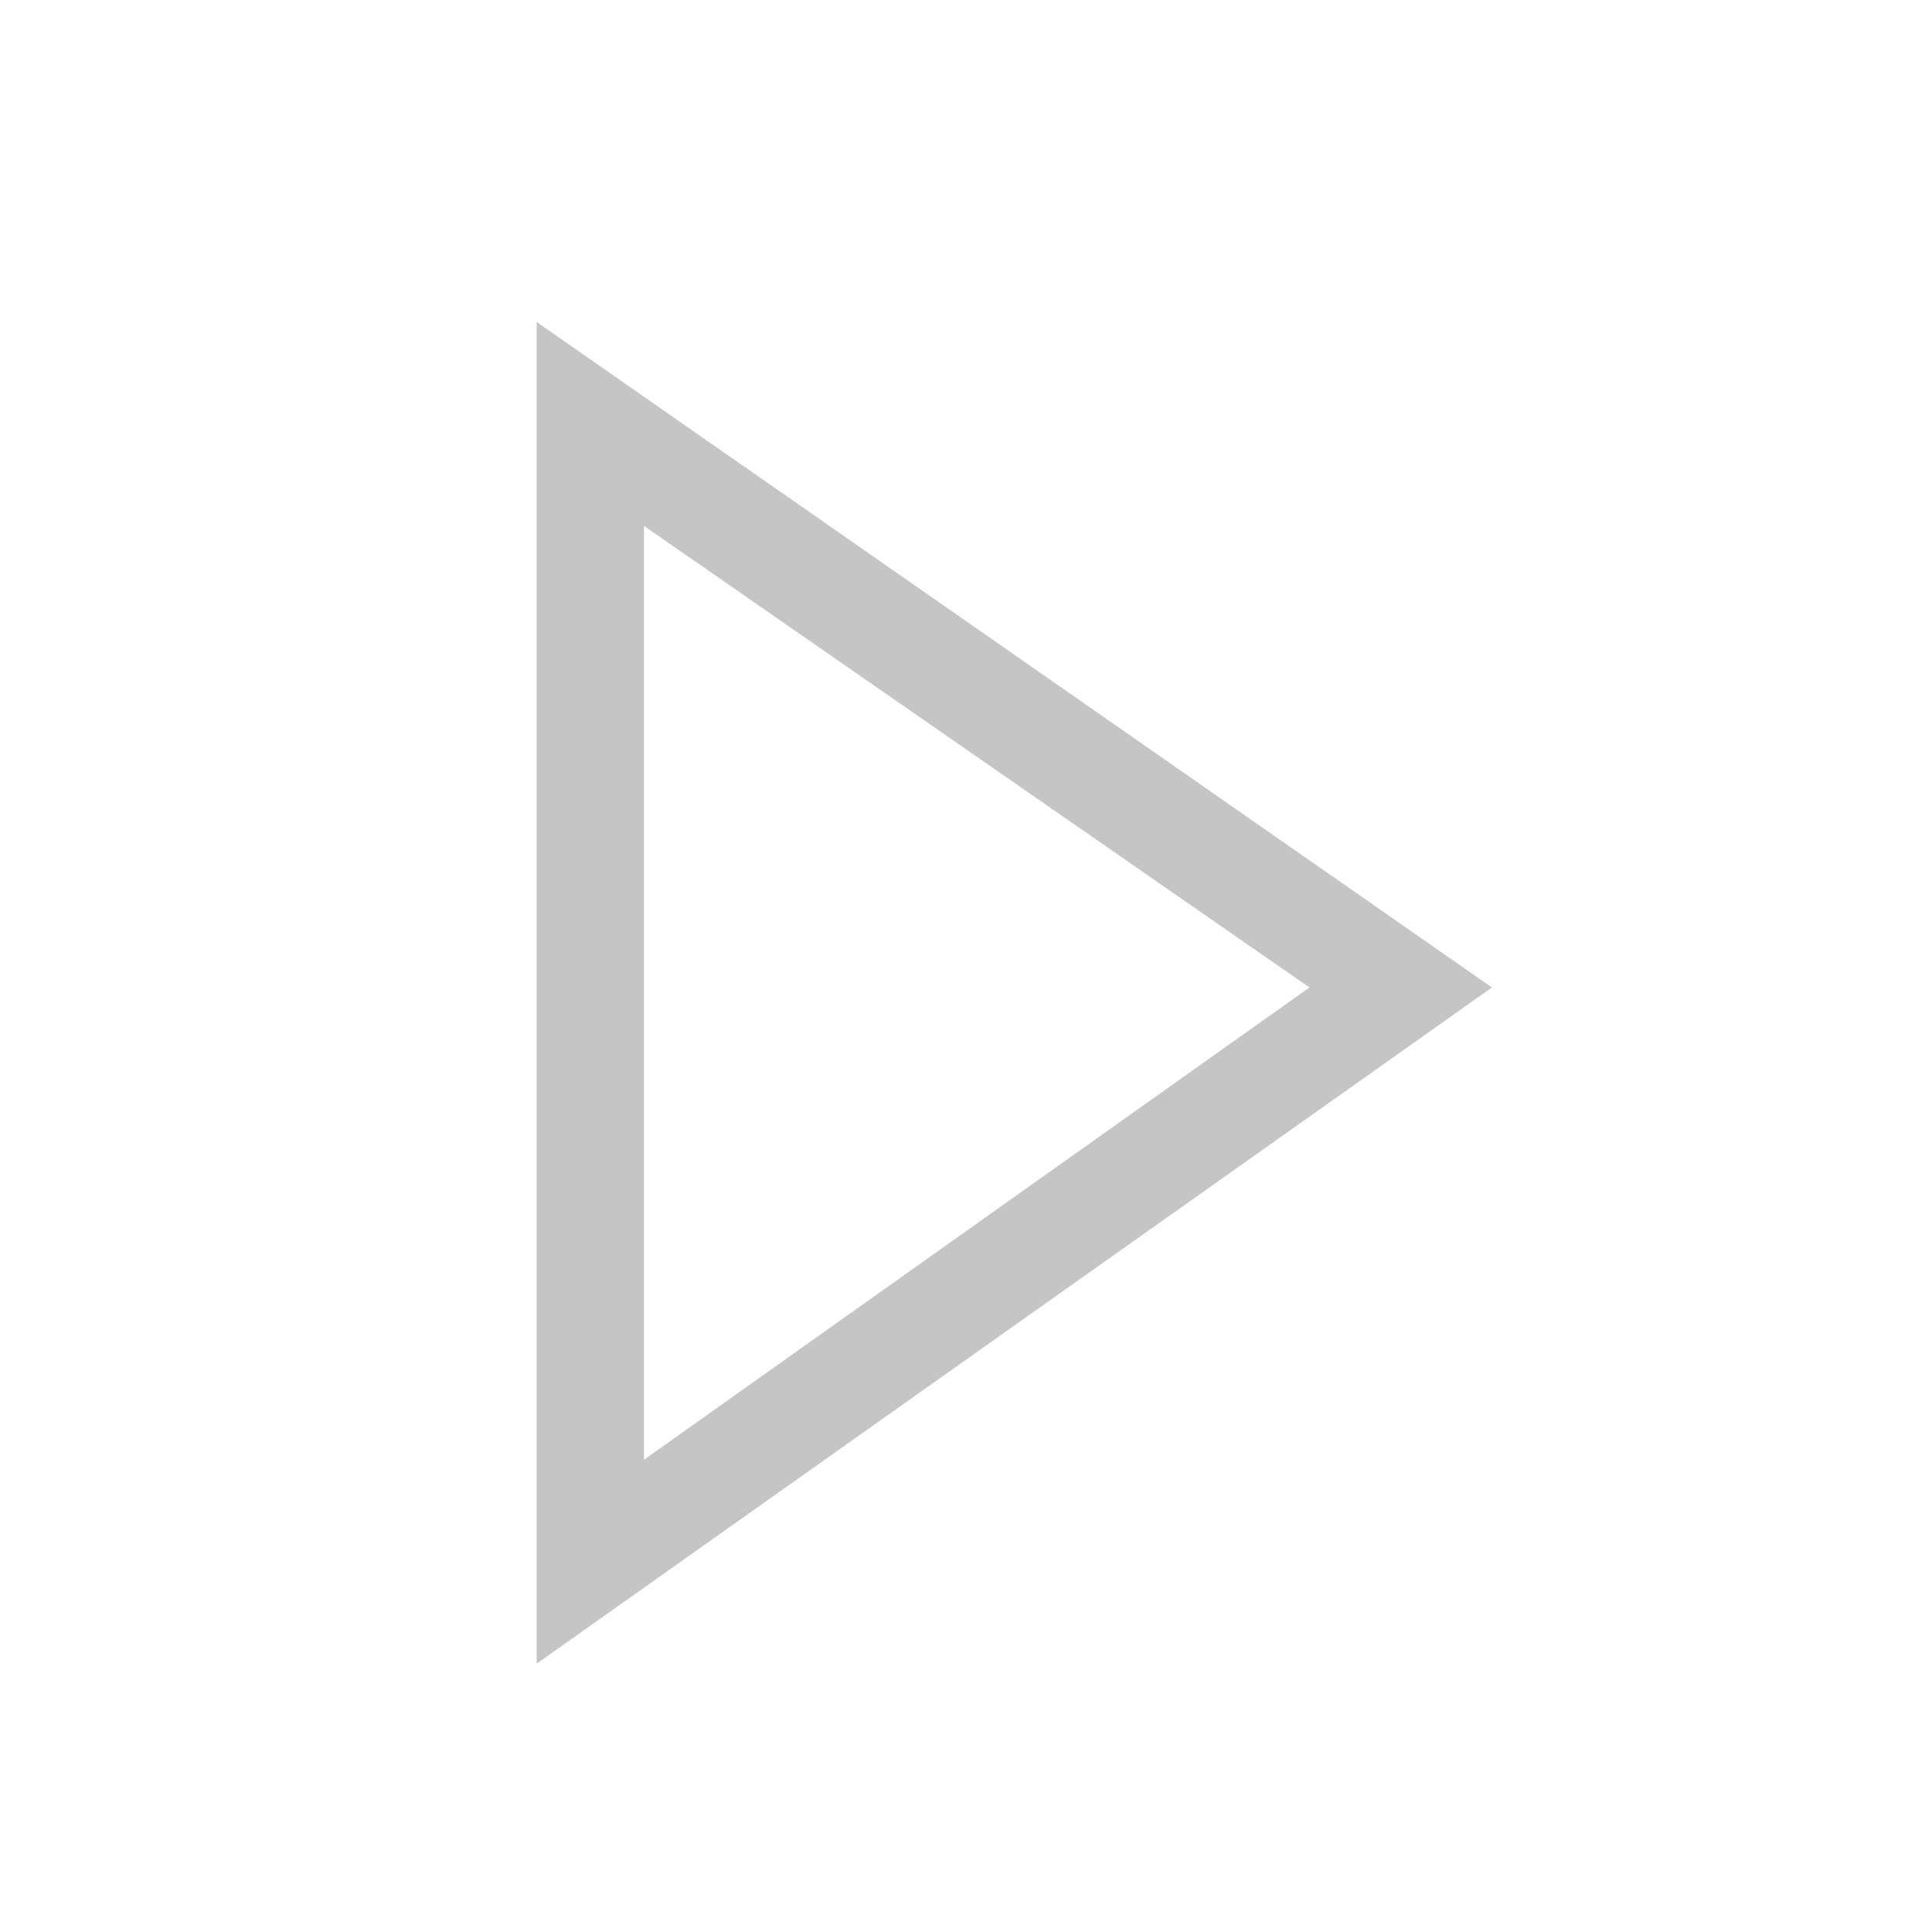
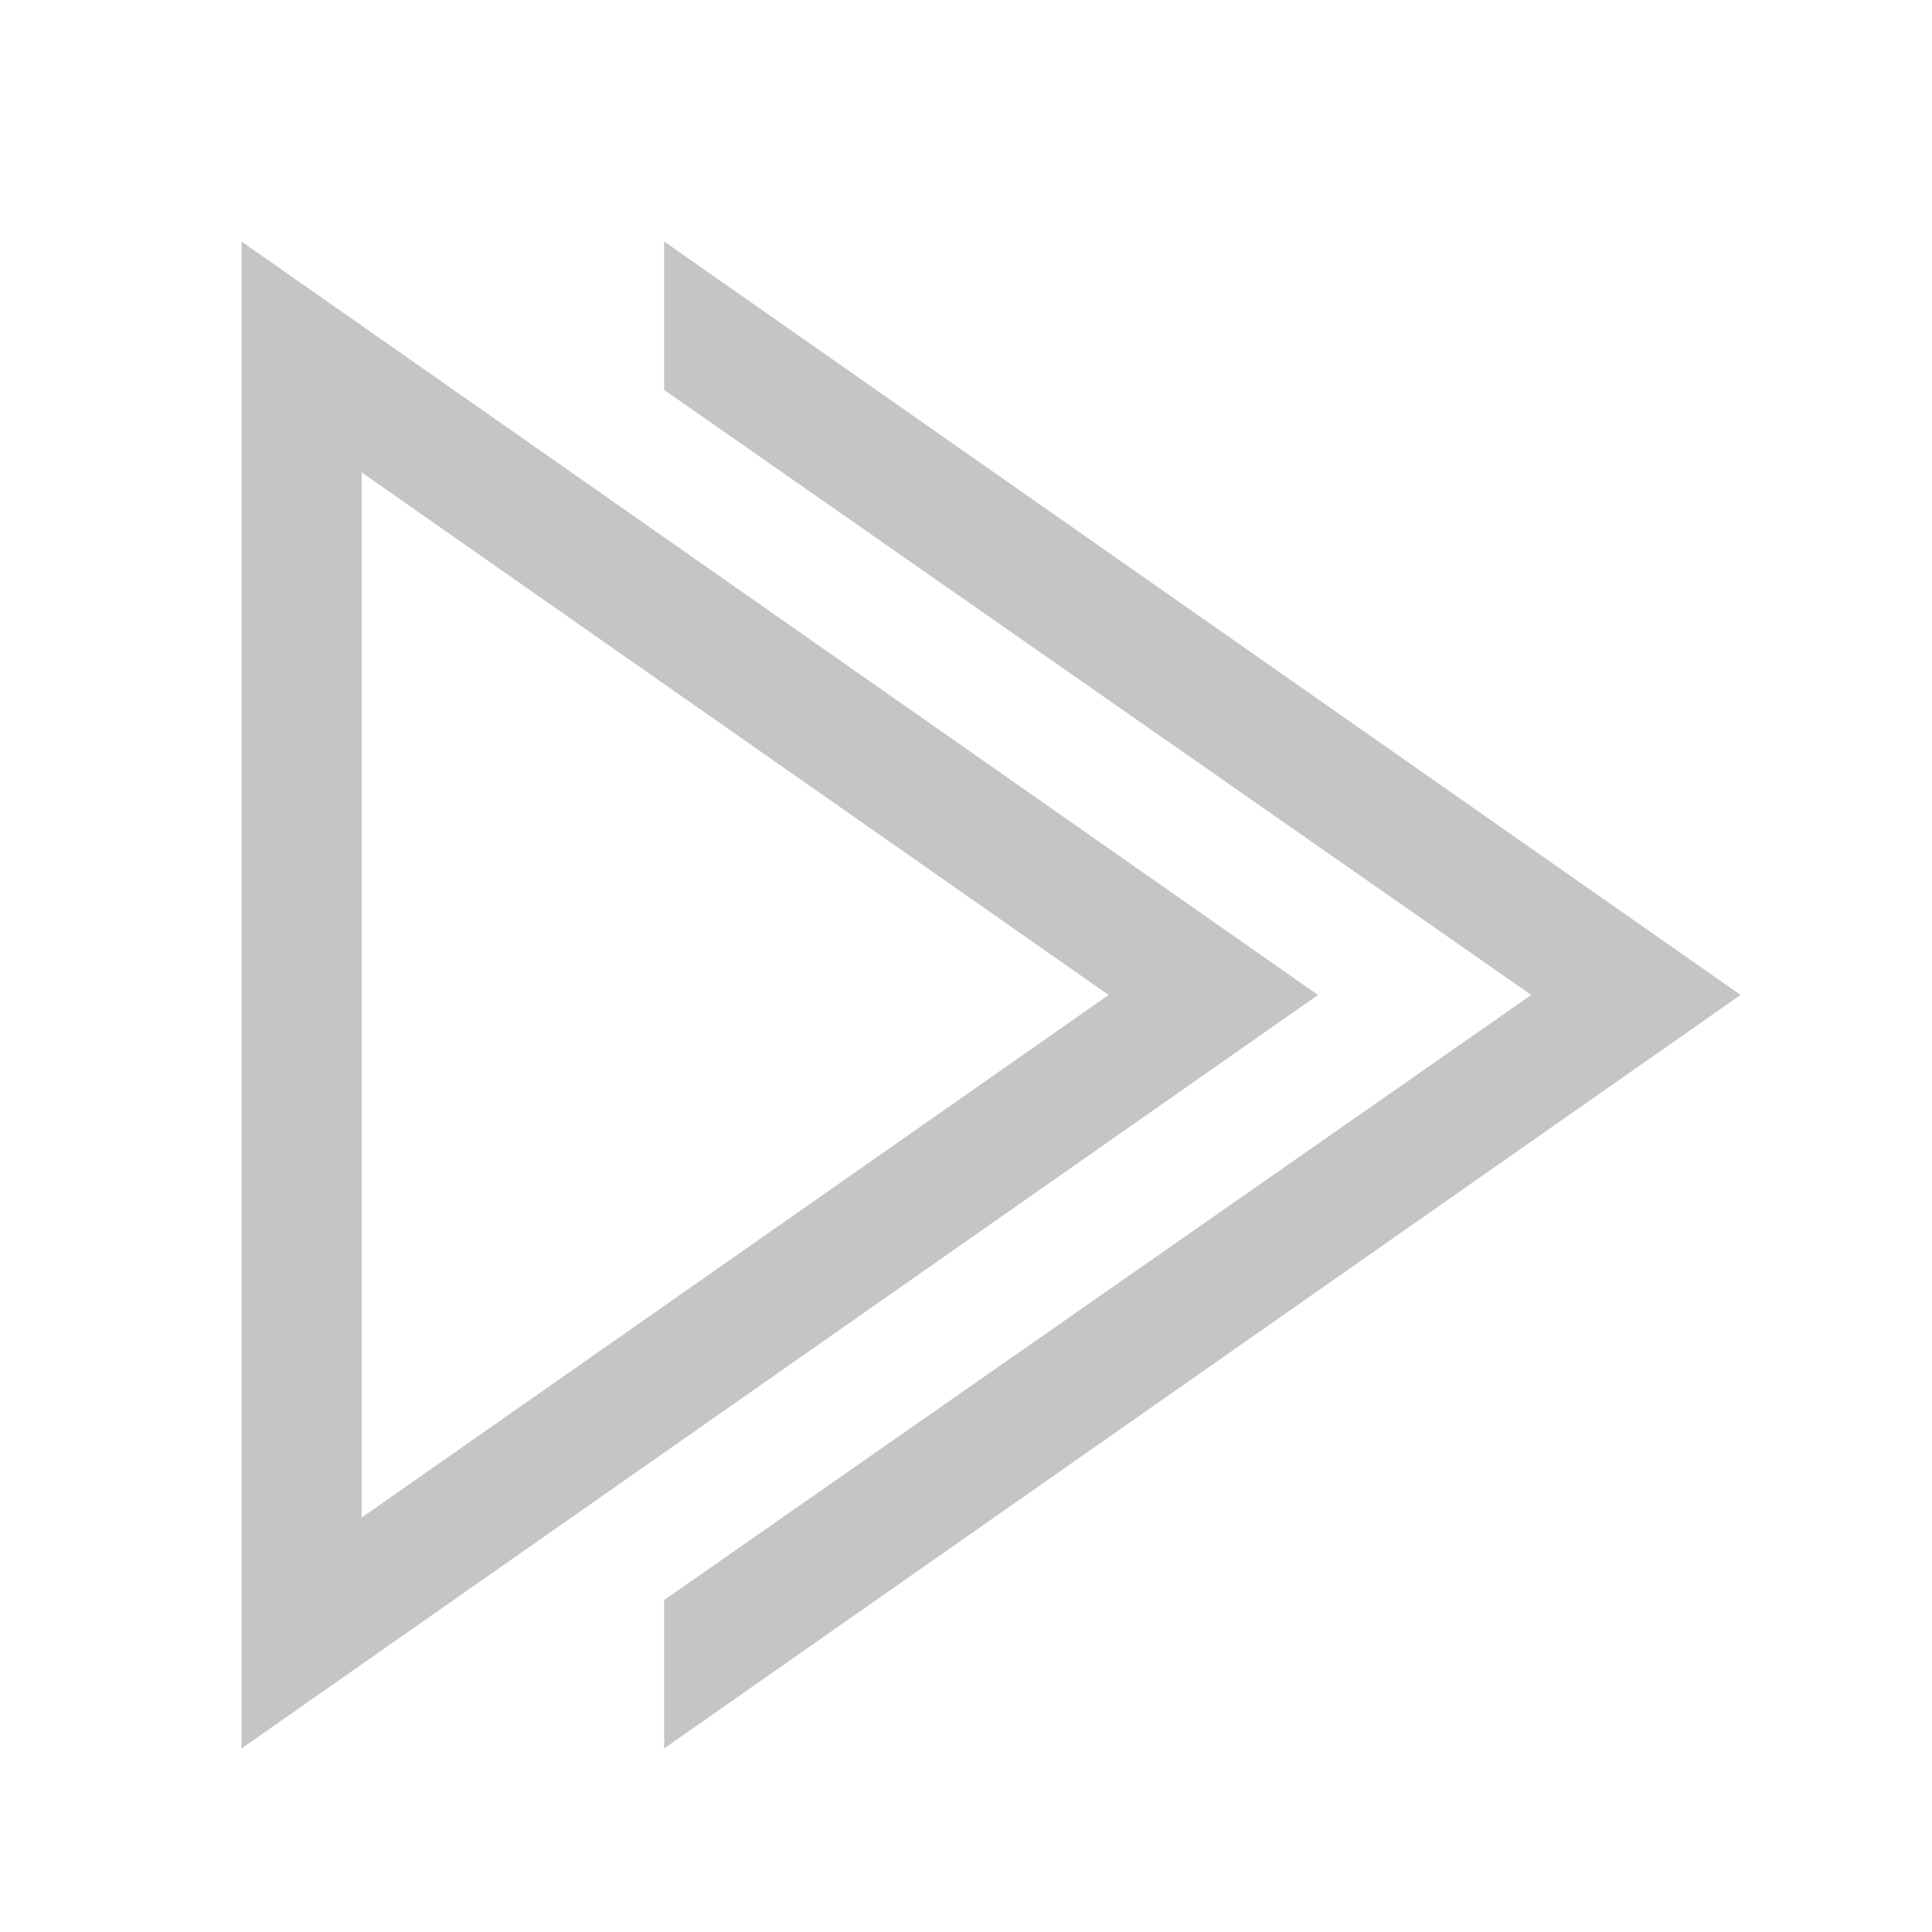
- <svg xmlns="http://www.w3.org/2000/svg" width="16" height="16" viewBox="-1 -1 18 18" fill="none">
-   <path fill-rule="evenodd" clip-rule="evenodd" d="M 4 2 V 14.5 L 12.9 8.2 L 4 2 Z M 11.2 8.2 L 5 12.6 V 3.9 L 11.2 8.2 Z" fill="#c5c5c5" />
+ <svg xmlns="http://www.w3.org/2000/svg" width="16" height="16" viewBox="0 0 16 16" fill="none">
+   <path fill-rule="evenodd" clip-rule="evenodd" d="M10.915 8.24L2 14.48V2L10.915 8.24ZM2.995 12.568L9.181 8.24L2.995 3.912V12.568ZM5.5 14.48V13.251L12.681 8.24L5.5 3.229V2L14.415 8.24L5.5 14.48Z" fill="#C5C5C5" />
</svg>
